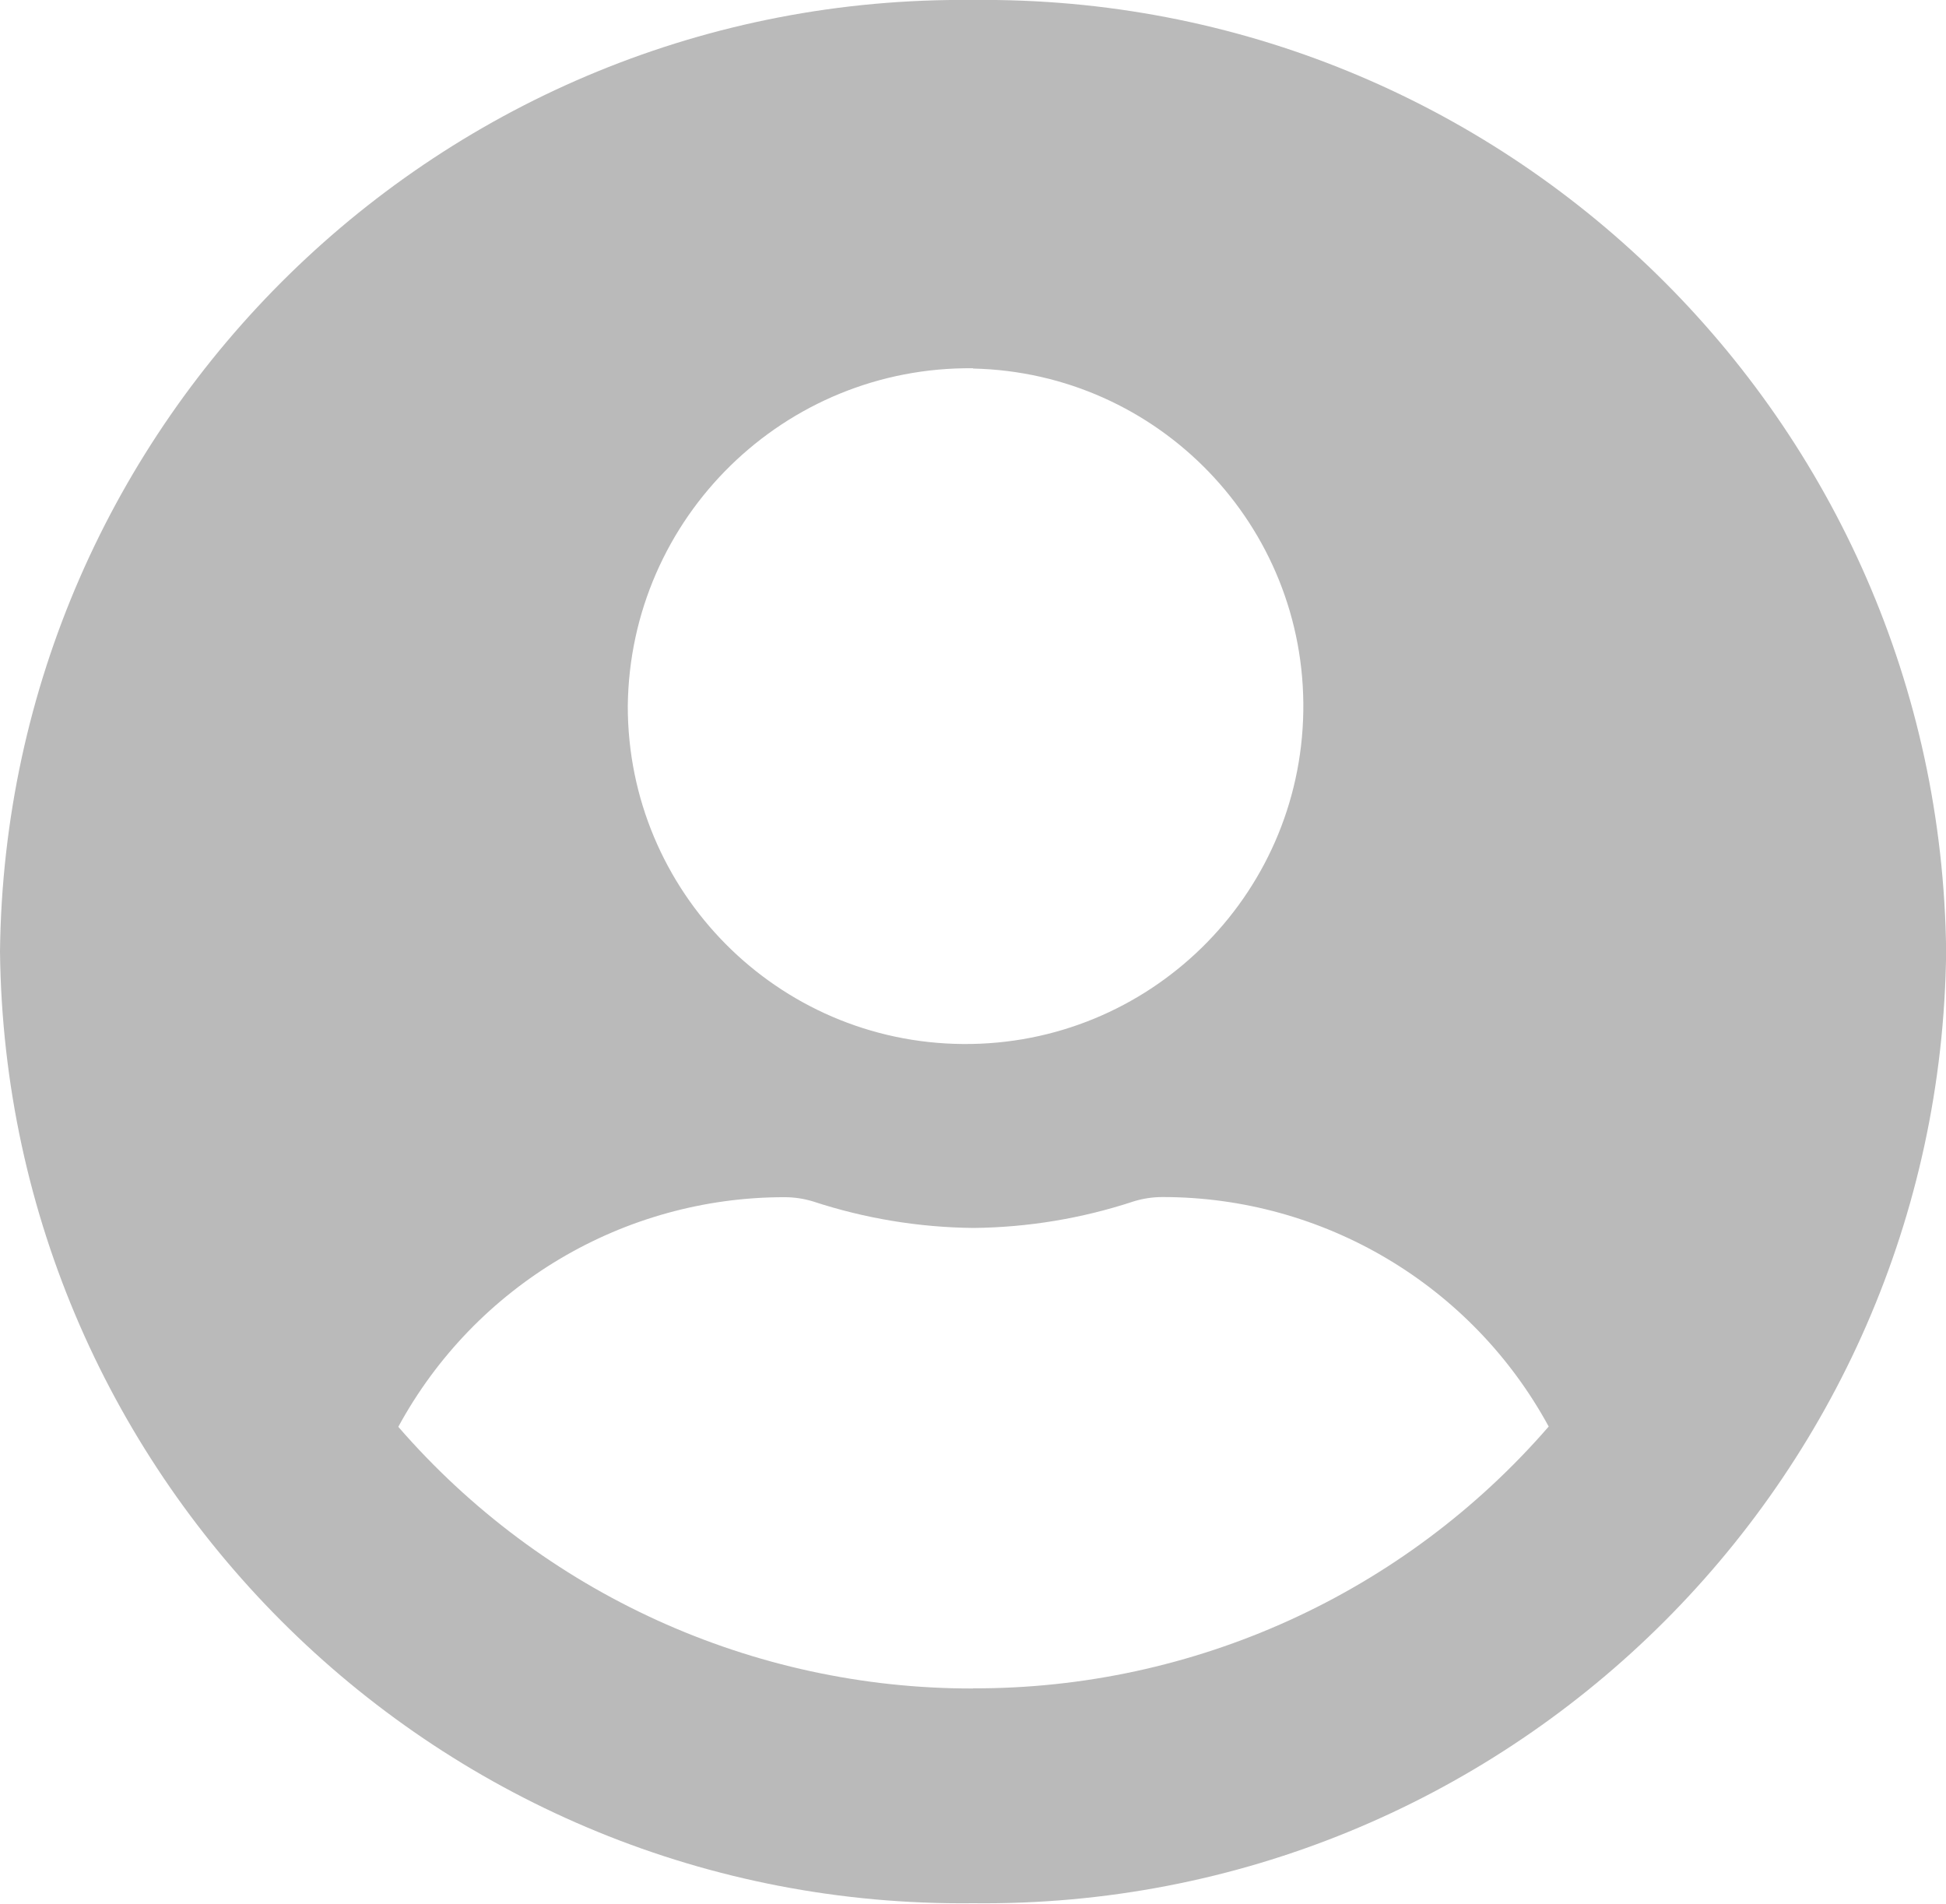
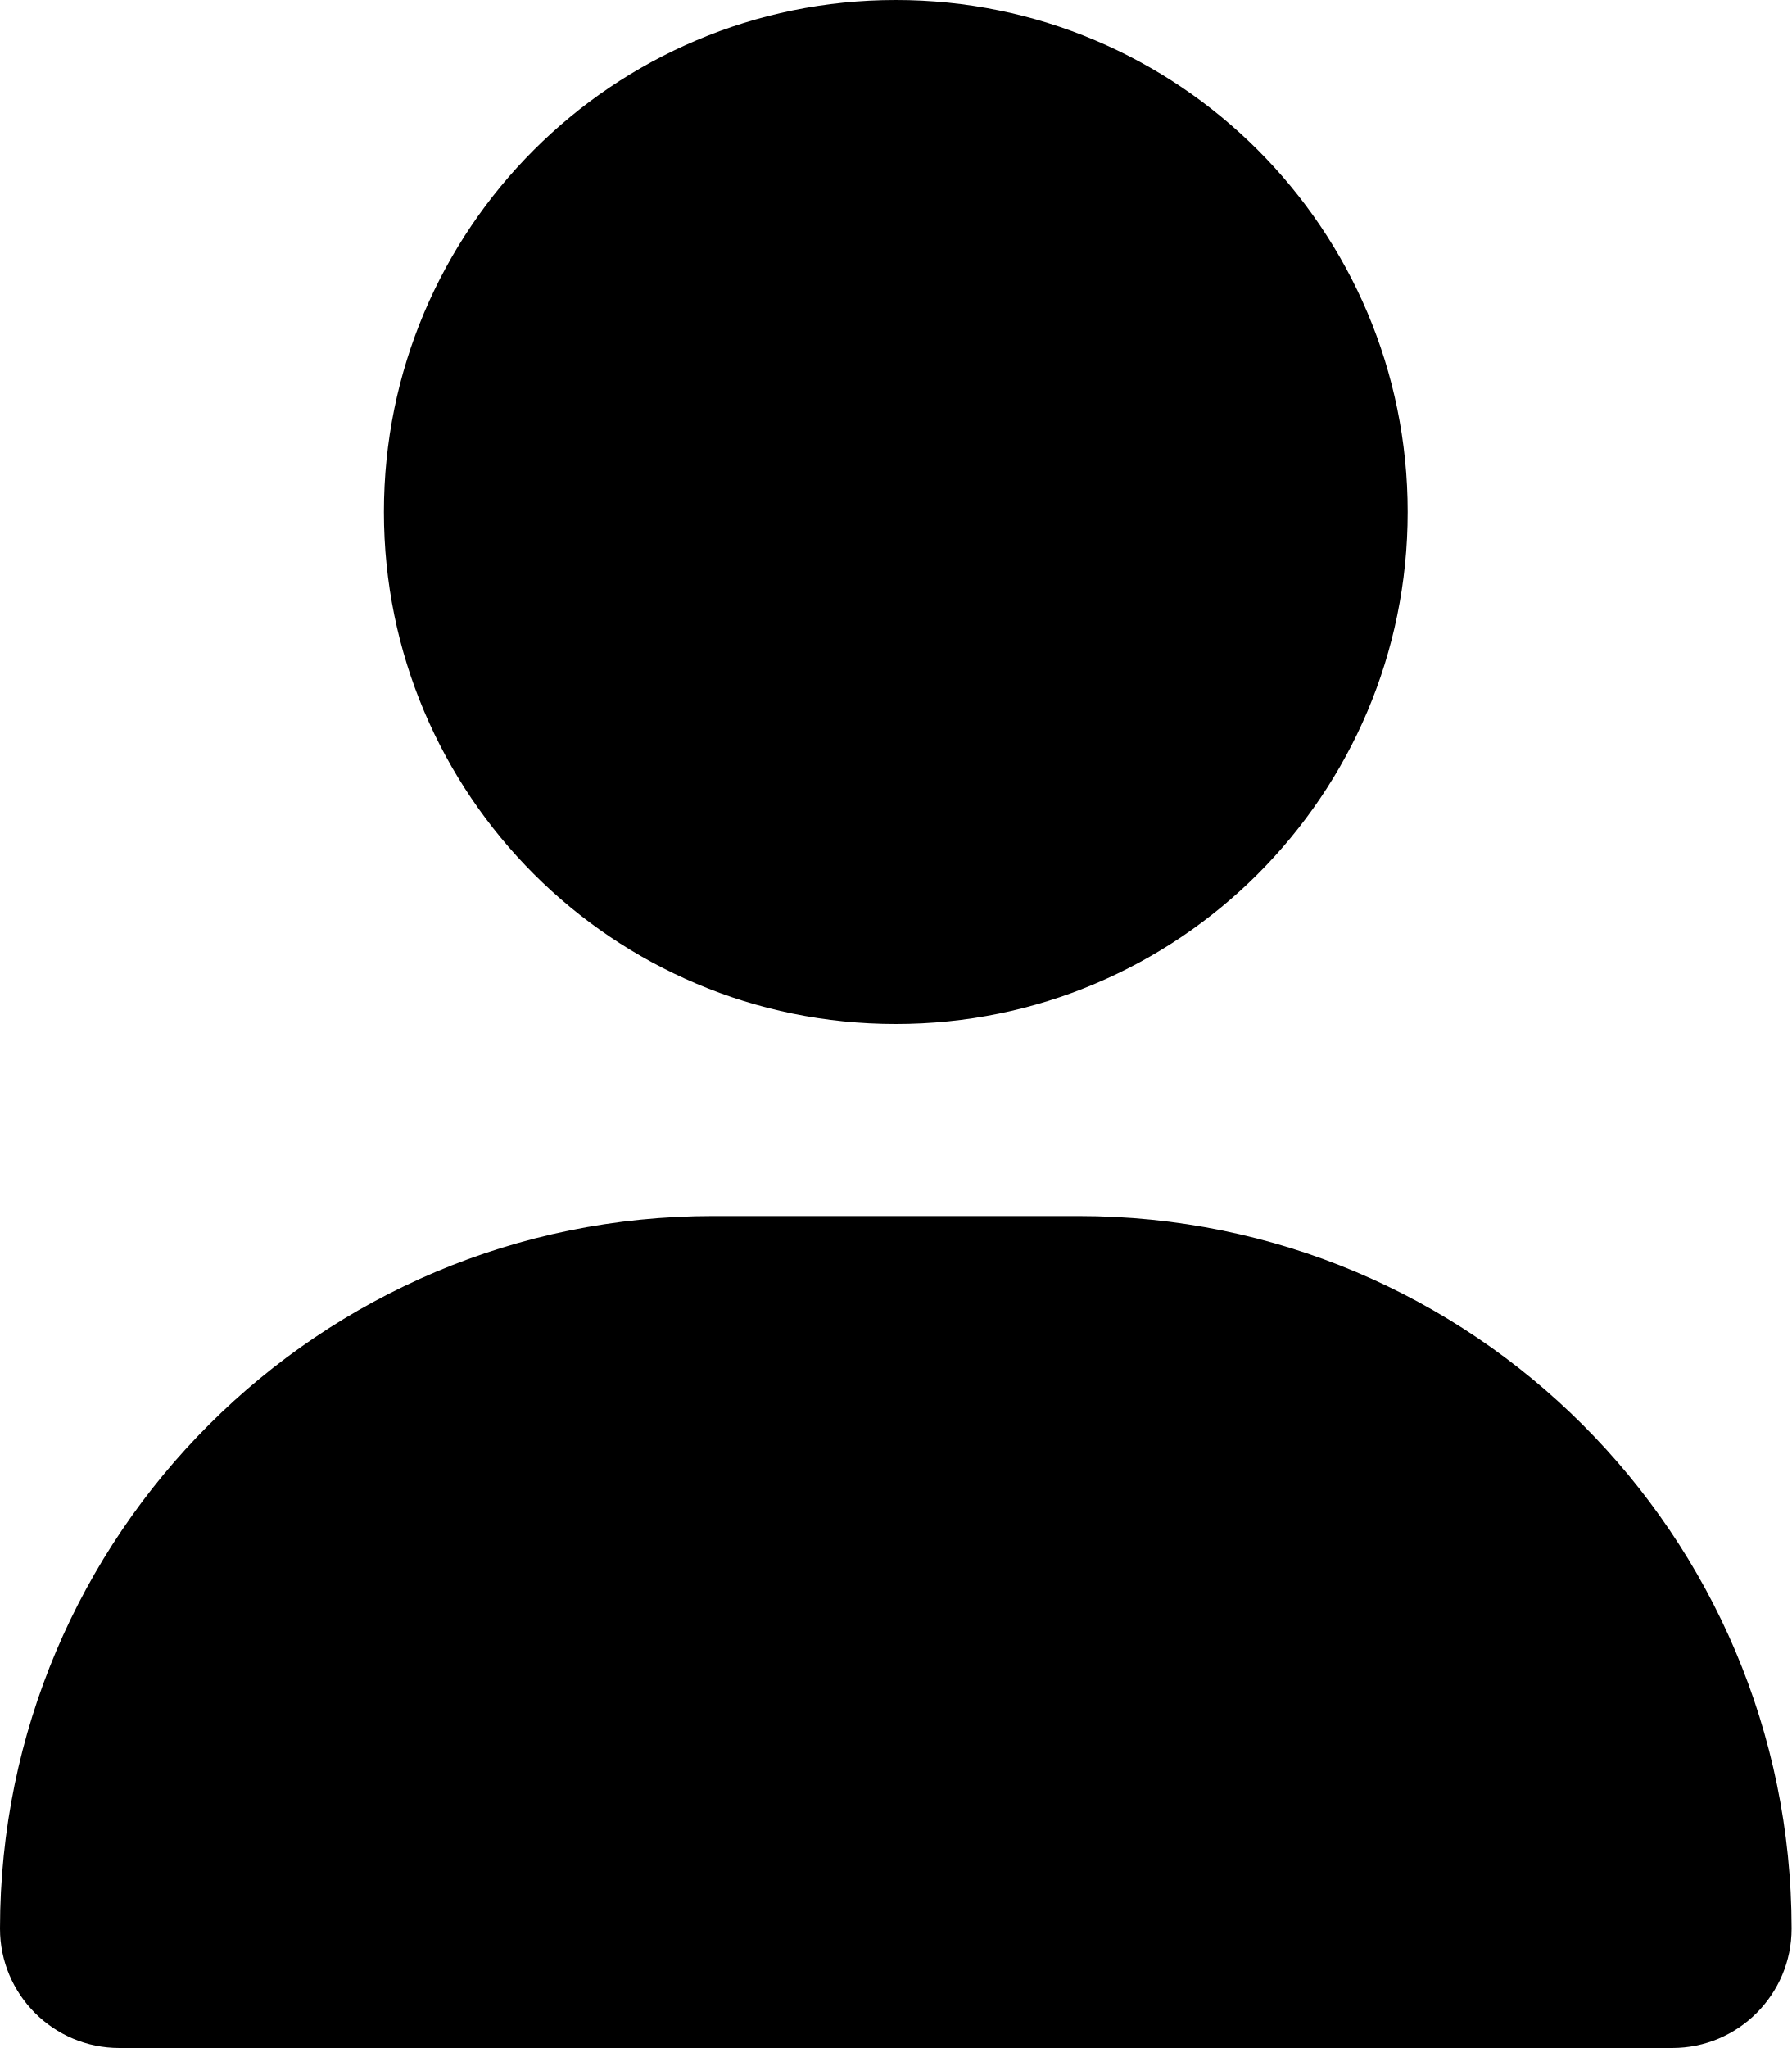
- <svg xmlns="http://www.w3.org/2000/svg" width="13.729" height="13.427" viewBox="0 0 13.729 13.427">
-   <path id="Icon_awesome-user-circle" data-name="Icon awesome-user-circle" d="M6.865.563A6.789,6.789,0,0,0,0,7.276,6.789,6.789,0,0,0,6.865,13.99a6.789,6.789,0,0,0,6.865-6.714A6.789,6.789,0,0,0,6.865.563Zm0,2.6A2.383,2.383,0,1,1,4.429,5.544,2.41,2.41,0,0,1,6.865,3.161Zm0,9.312a5.353,5.353,0,0,1-4.055-1.846A3.1,3.1,0,0,1,5.536,9.009a.691.691,0,0,1,.2.03,3.739,3.739,0,0,0,1.132.187A3.725,3.725,0,0,0,8,9.038a.691.691,0,0,1,.2-.03,3.1,3.1,0,0,1,2.726,1.619A5.353,5.353,0,0,1,6.865,12.474Z" transform="translate(0 -0.563)" fill="#bababa" />
+ <svg xmlns="http://www.w3.org/2000/svg" width="10.5" height="12" viewBox="0 0 10.5 12">
+   <path id="user-solid_2_" data-name="user-solid (2)" d="M5.25,6a3,3,0,1,0-3-3A3,3,0,0,0,5.25,6ZM4.179,7.125A4.178,4.178,0,0,0,0,11.3a.7.7,0,0,0,.7.7H9.8a.7.7,0,0,0,.7-.7A4.178,4.178,0,0,0,6.321,7.125Z" />
</svg>
